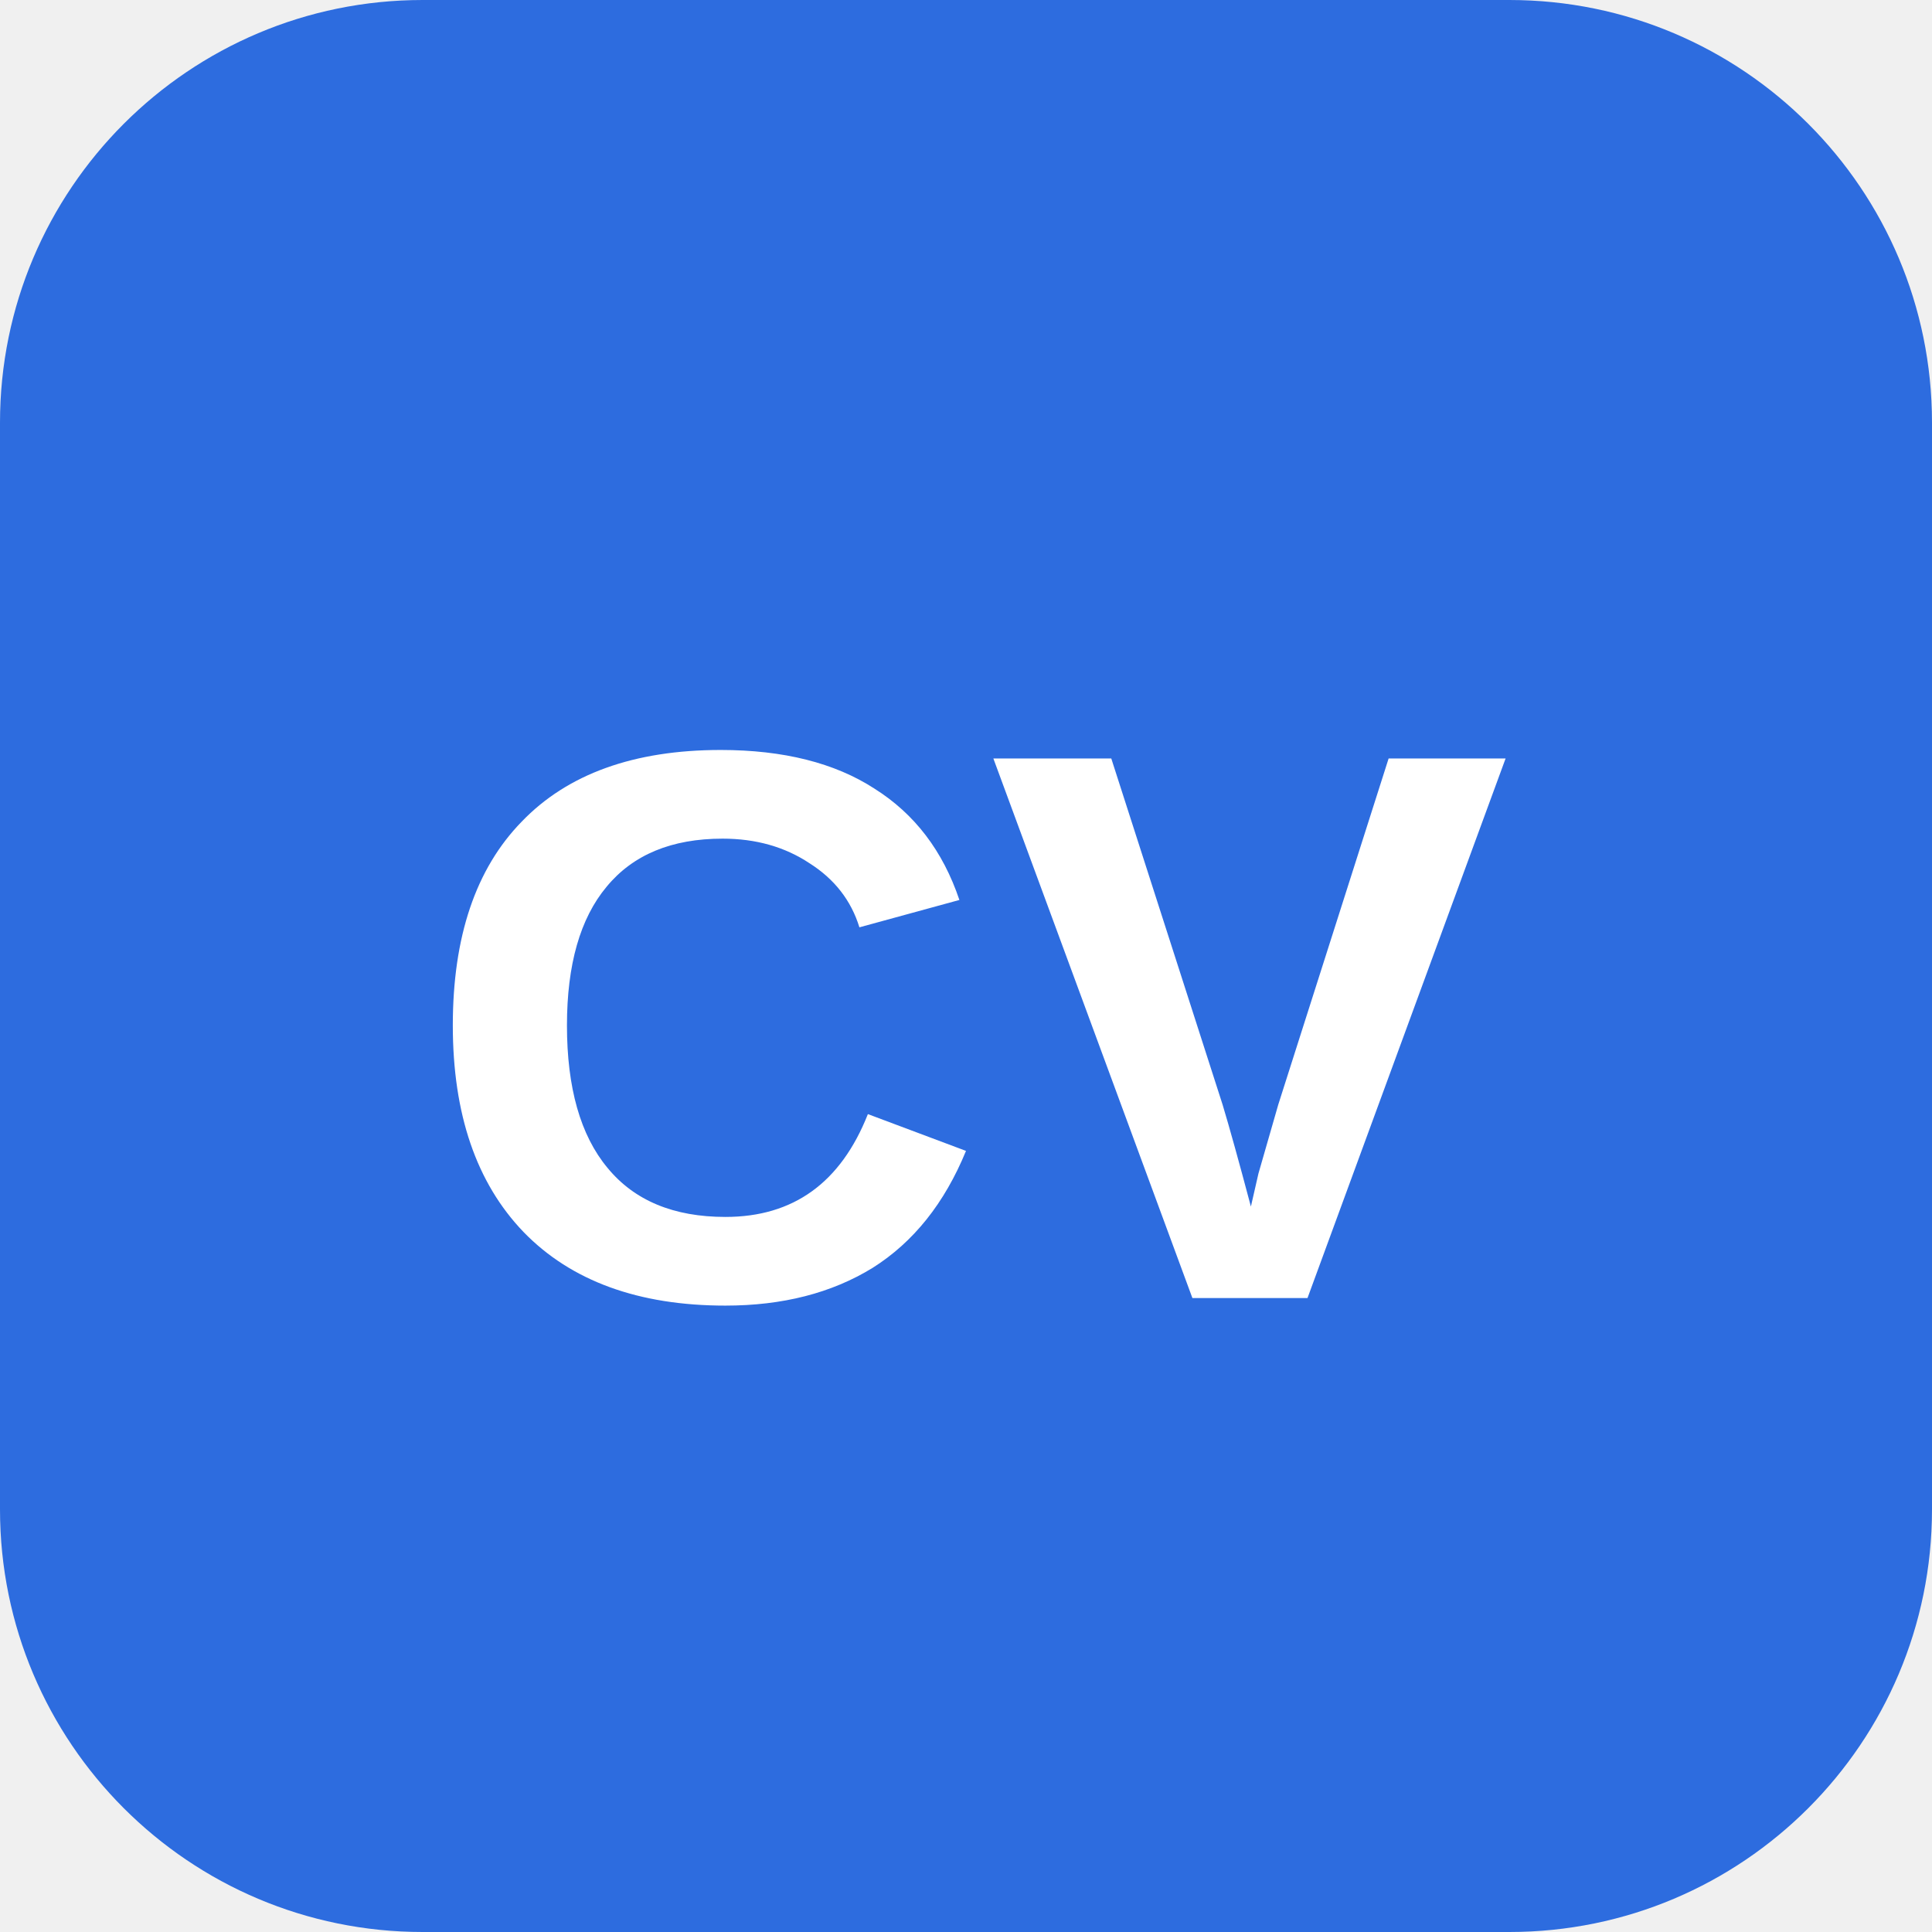
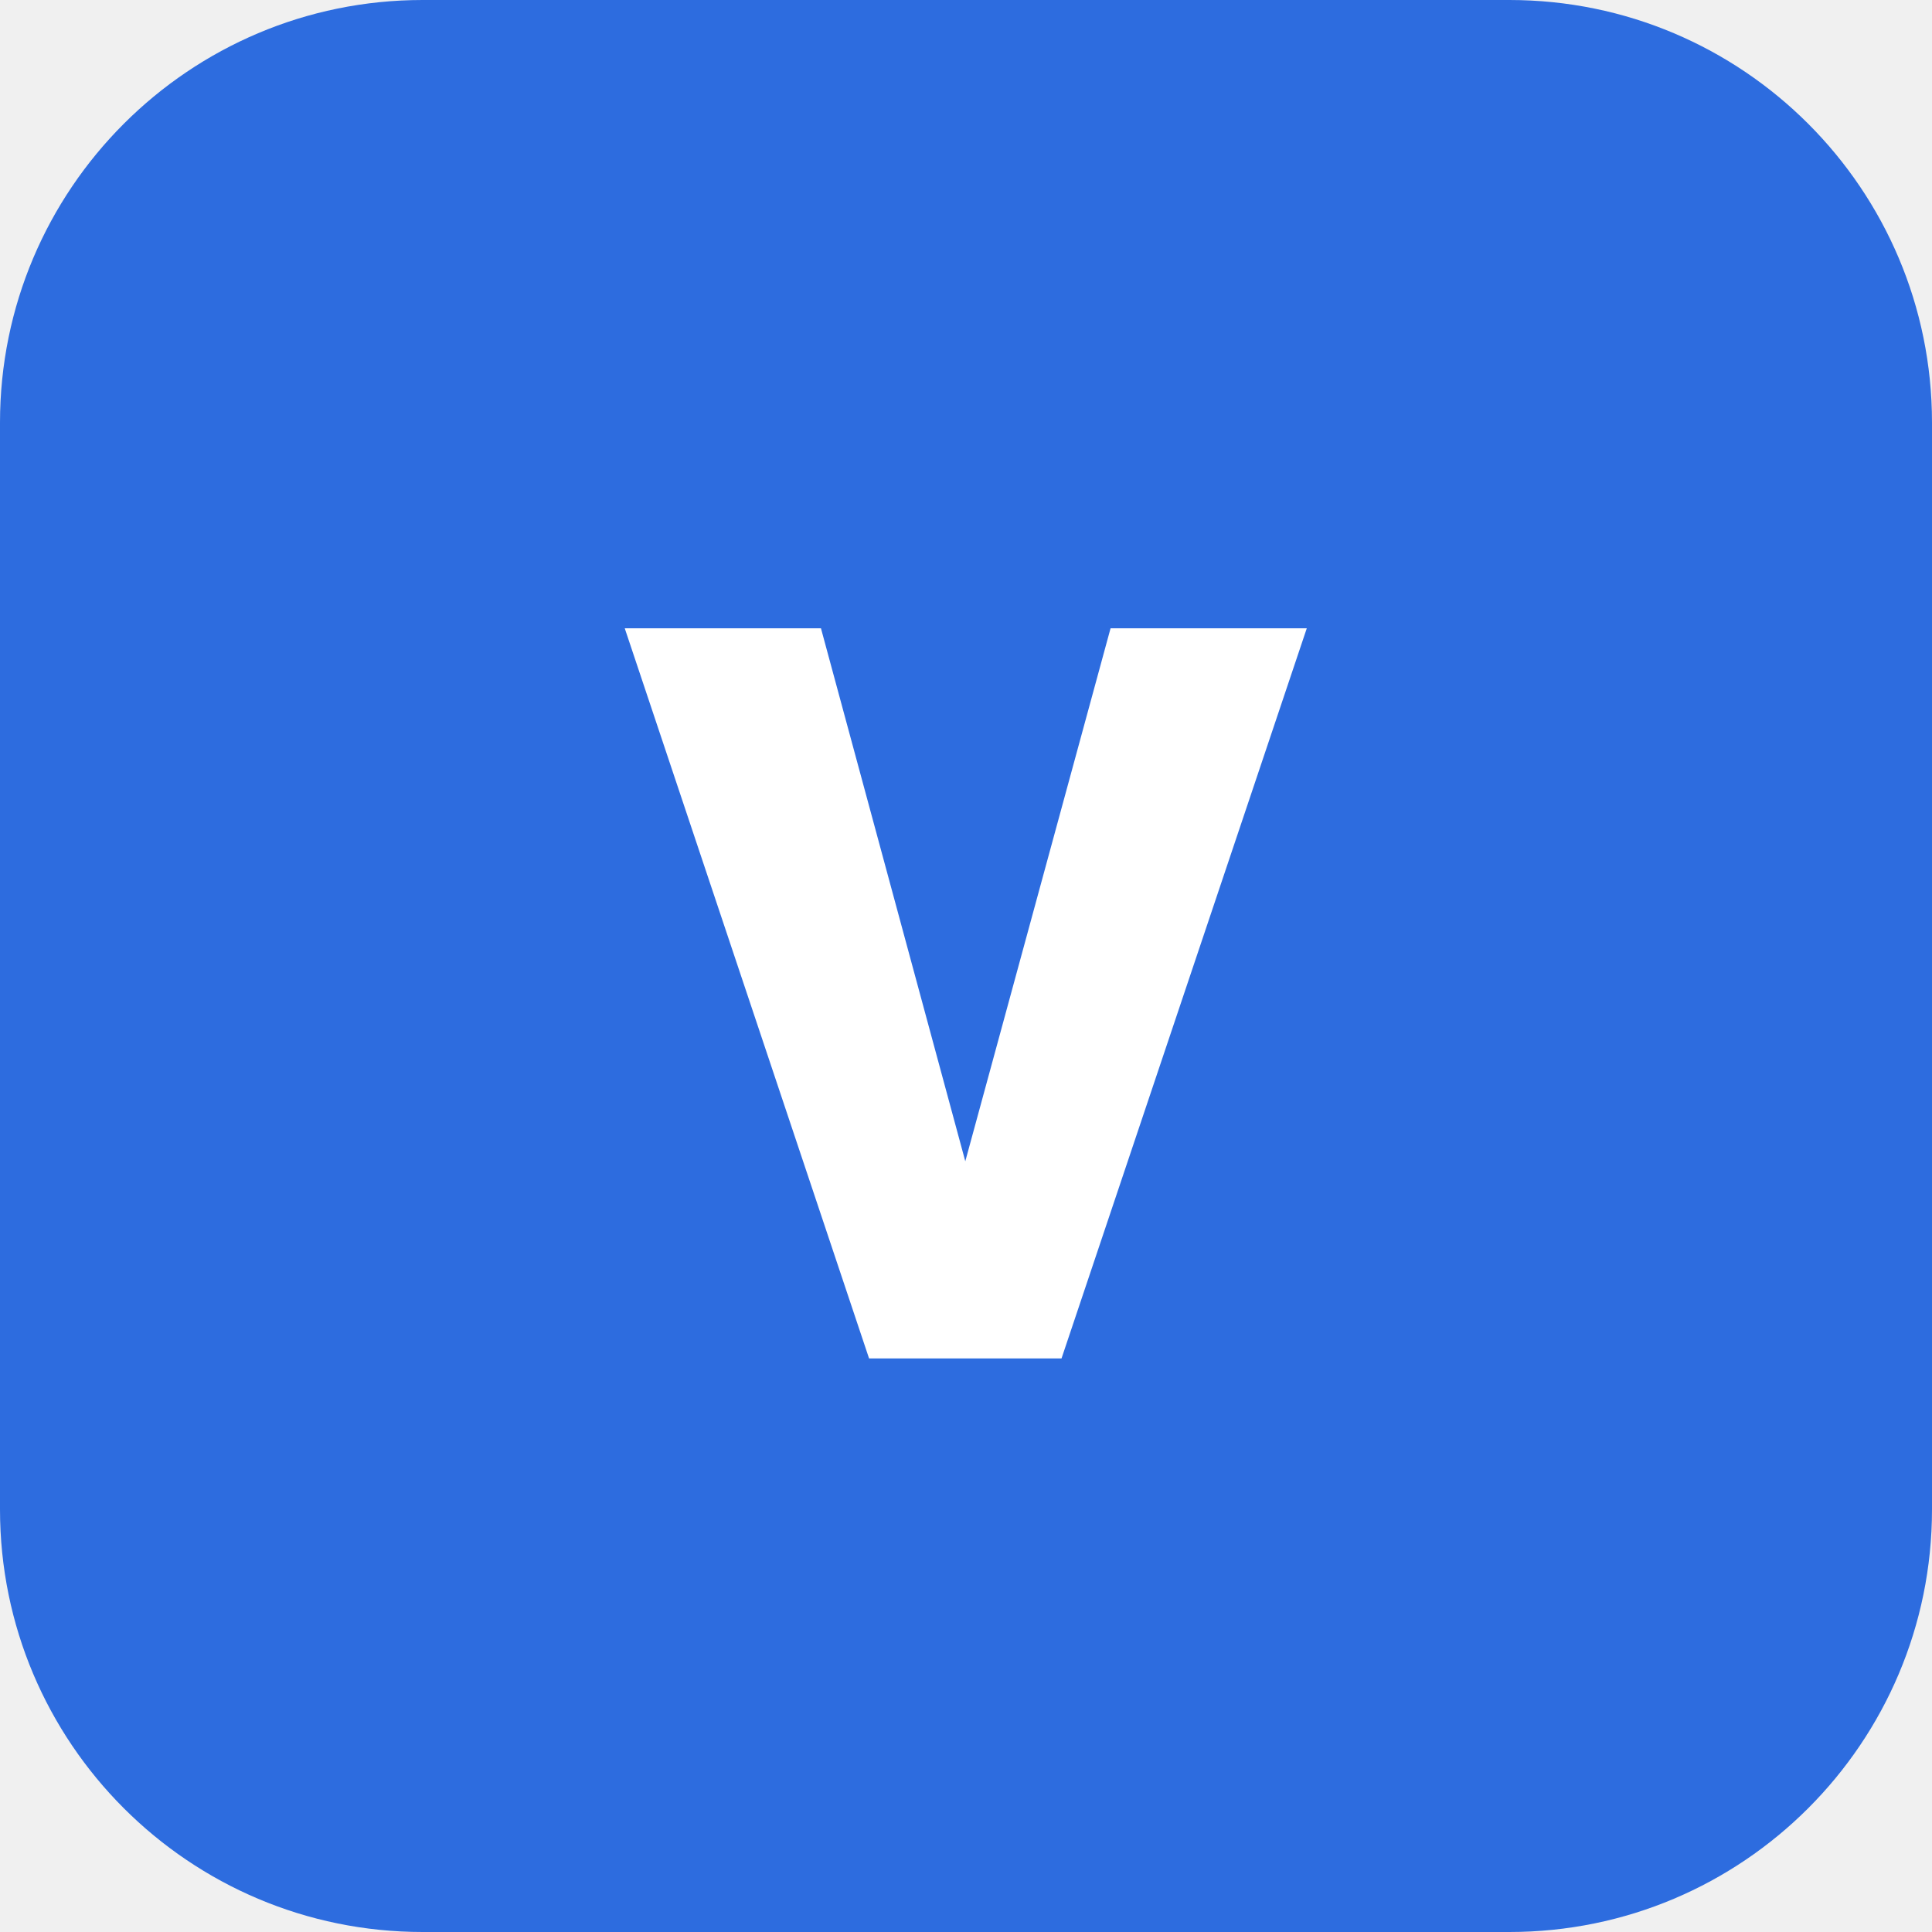
<svg xmlns="http://www.w3.org/2000/svg" viewBox="0 0 32 32">
  <rect width="32" height="32" rx="7" fill="#2d6cdf" />
-   <text x="16" y="21.5" font-family="Arial, Helvetica, sans-serif" font-size="13" font-weight="700" fill="#ffffff" text-anchor="middle">CV</text>
+   <text x="16" y="22.5" font-family="-apple-system, 'Segoe UI', Roboto, Helvetica, Arial, sans-serif" font-size="17" font-weight="800" fill="#ffffff" text-anchor="middle">V</text>
</svg>
